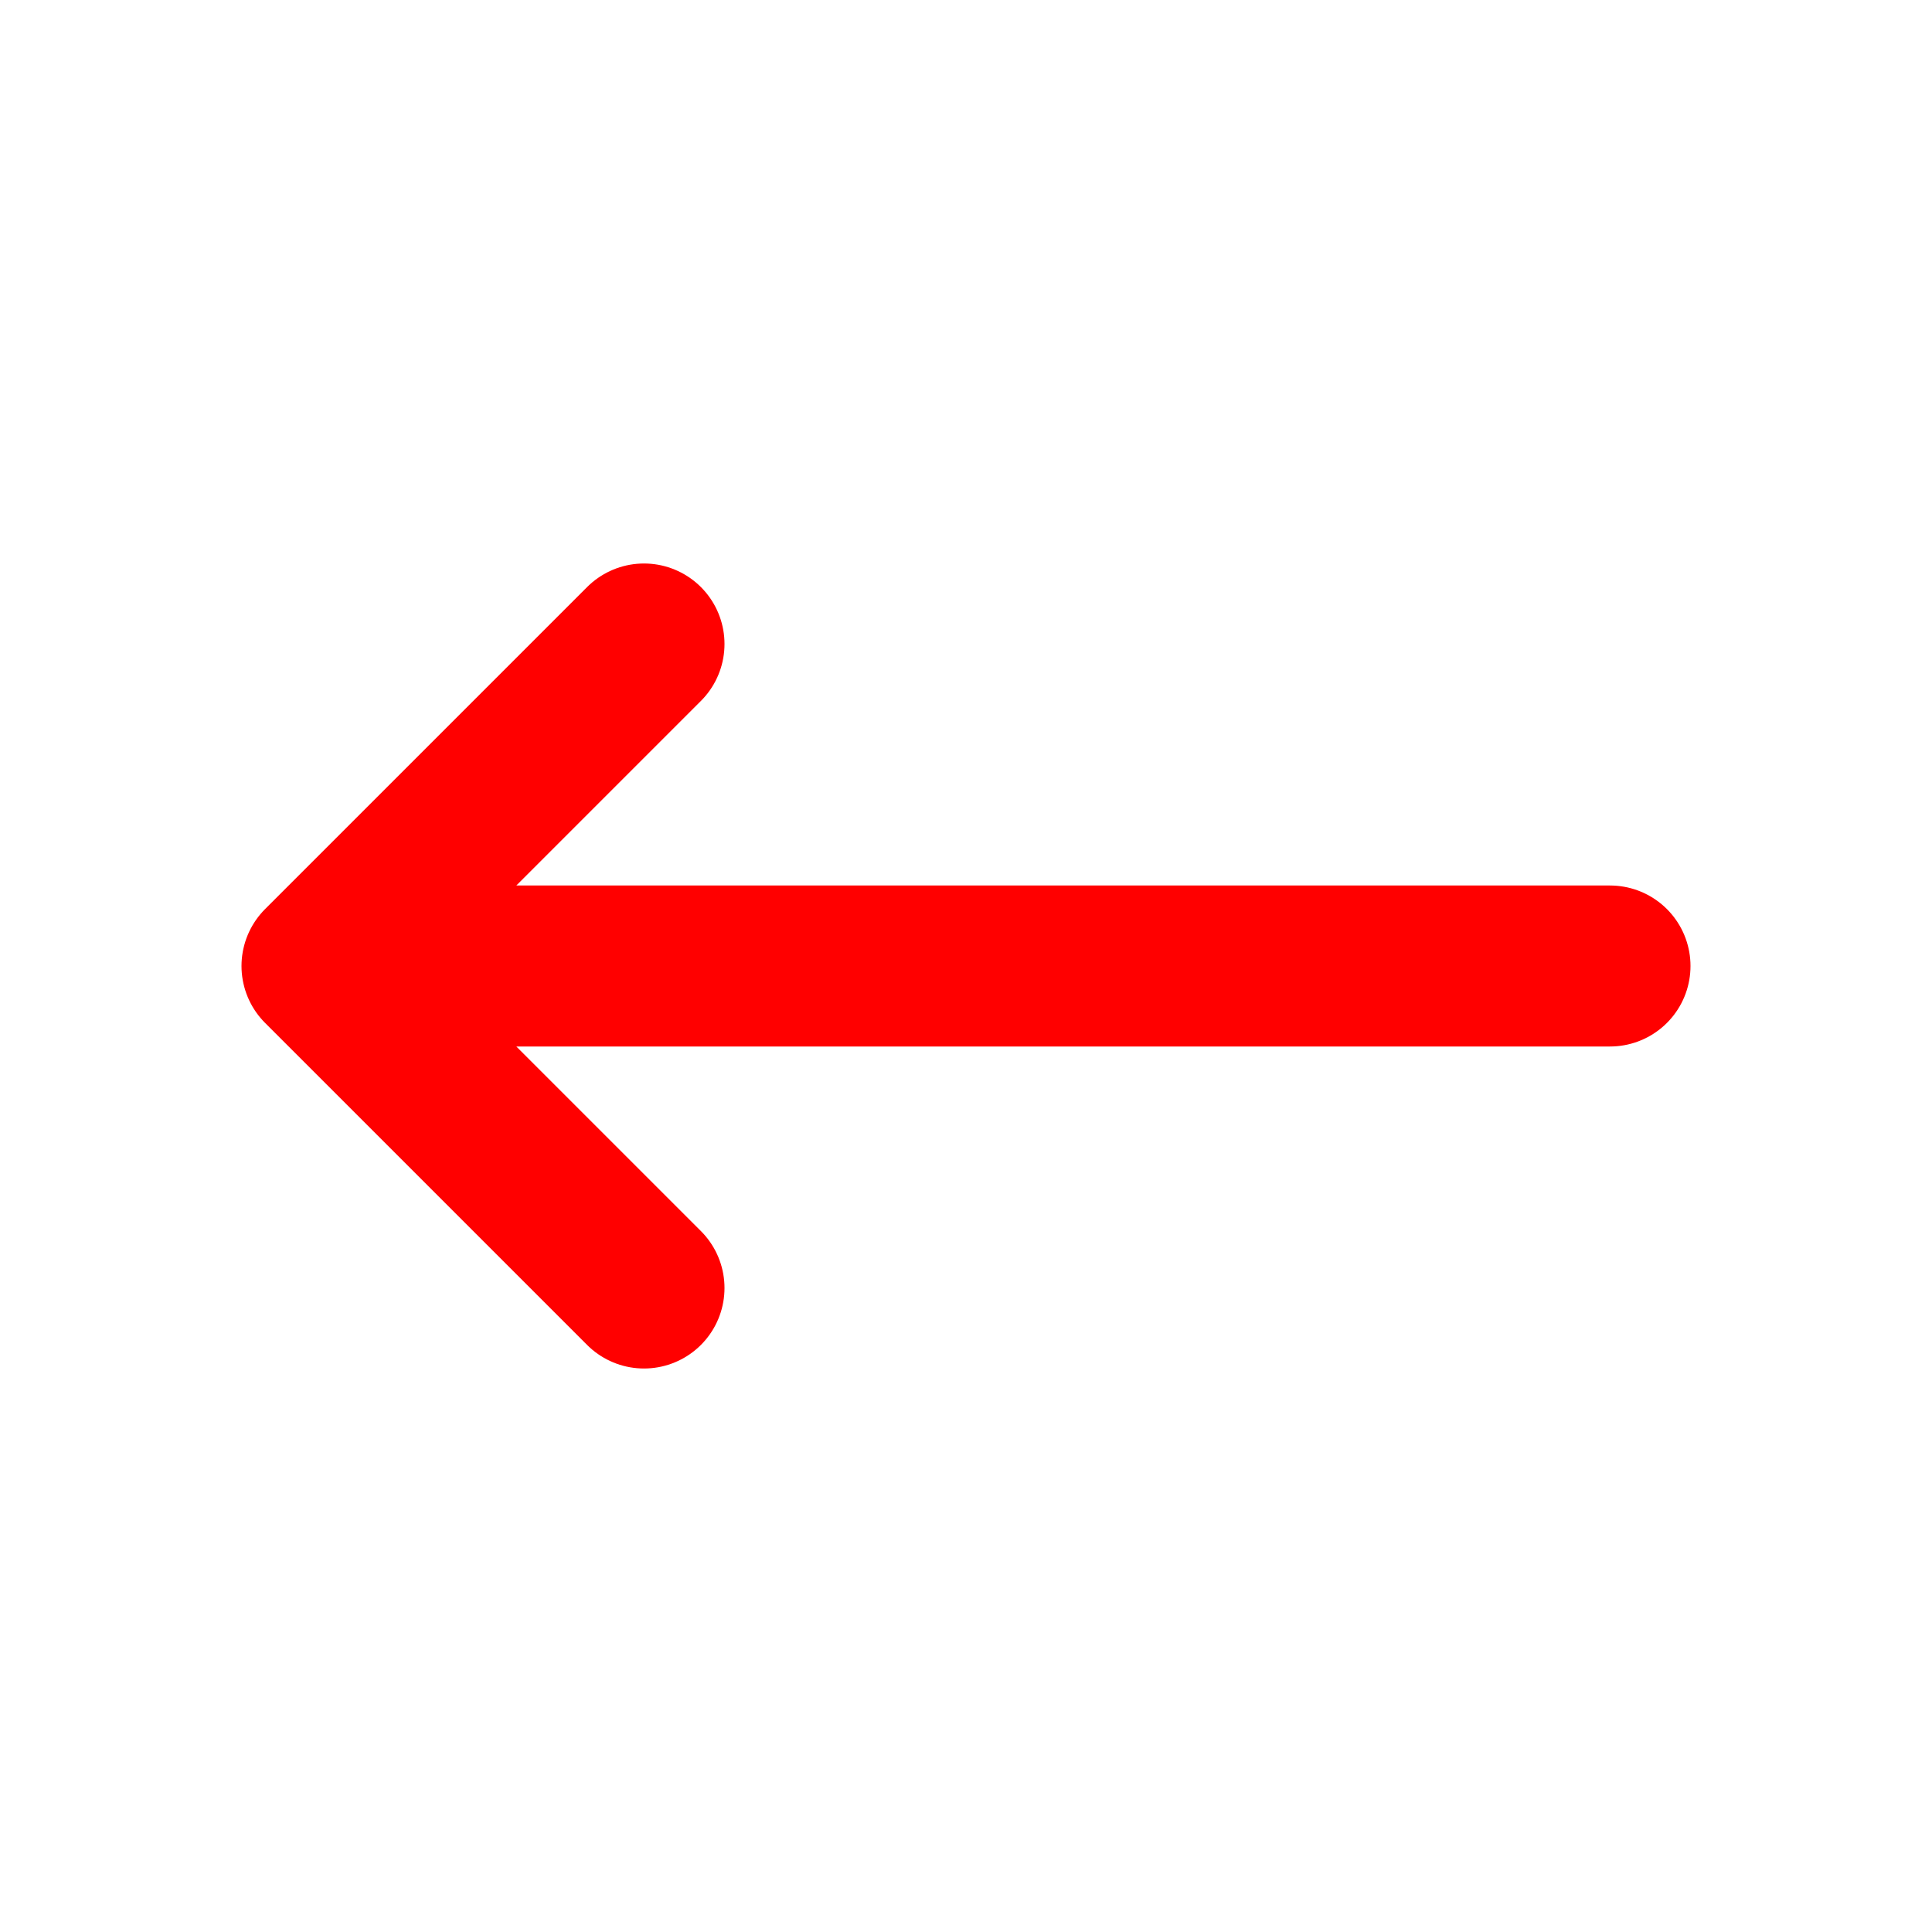
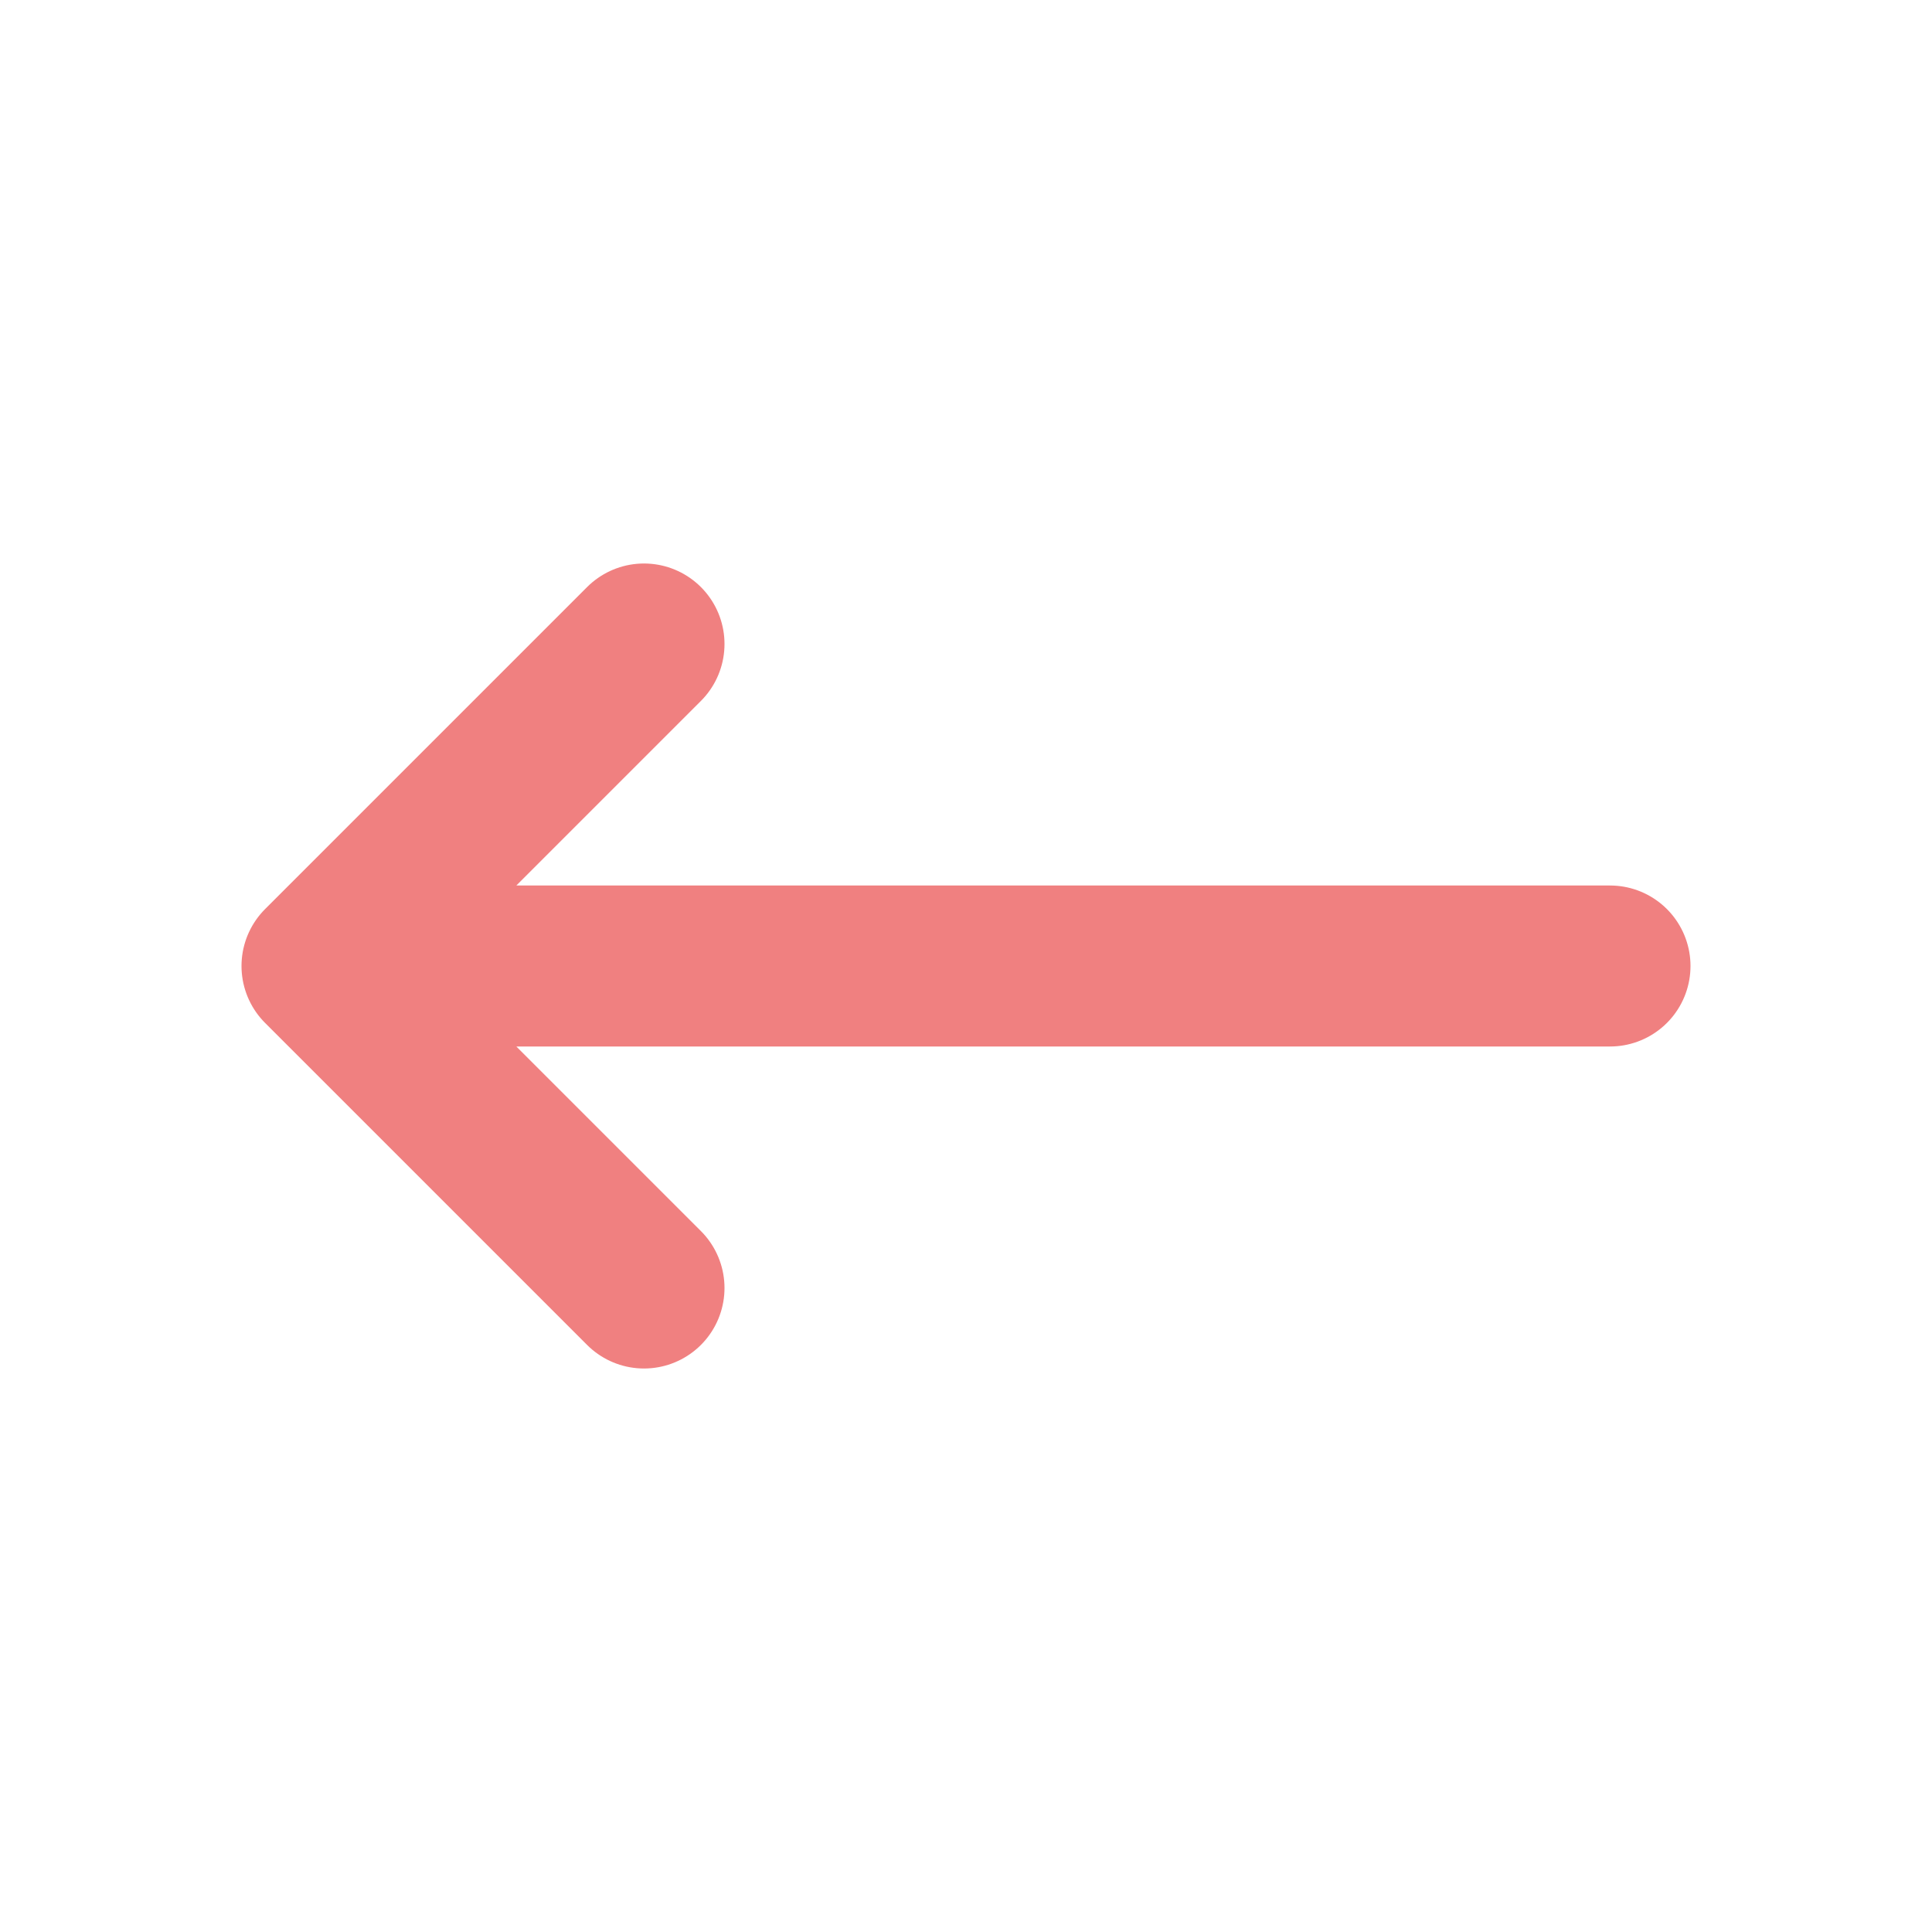
<svg xmlns="http://www.w3.org/2000/svg" width="80px" height="80px" viewBox="0 0 24 24" fill="none">
  <g id="SVGRepo_bgCarrier" stroke-width="0" />
  <g id="SVGRepo_tracerCarrier" stroke-linecap="round" stroke-linejoin="round" />
  <g id="SVGRepo_iconCarrier">
-     <path d="M4 12H20M4 12L8 8M4 12L8 16" stroke="#ff0000" stroke-width="2" stroke-linecap="round" stroke-linejoin="round" />
+     <path d="M4 12H20M4 12L8 8M4 12L8 16" stroke="#f08080" stroke-width="2" stroke-linecap="round" stroke-linejoin="round" />
  </g>
</svg>
